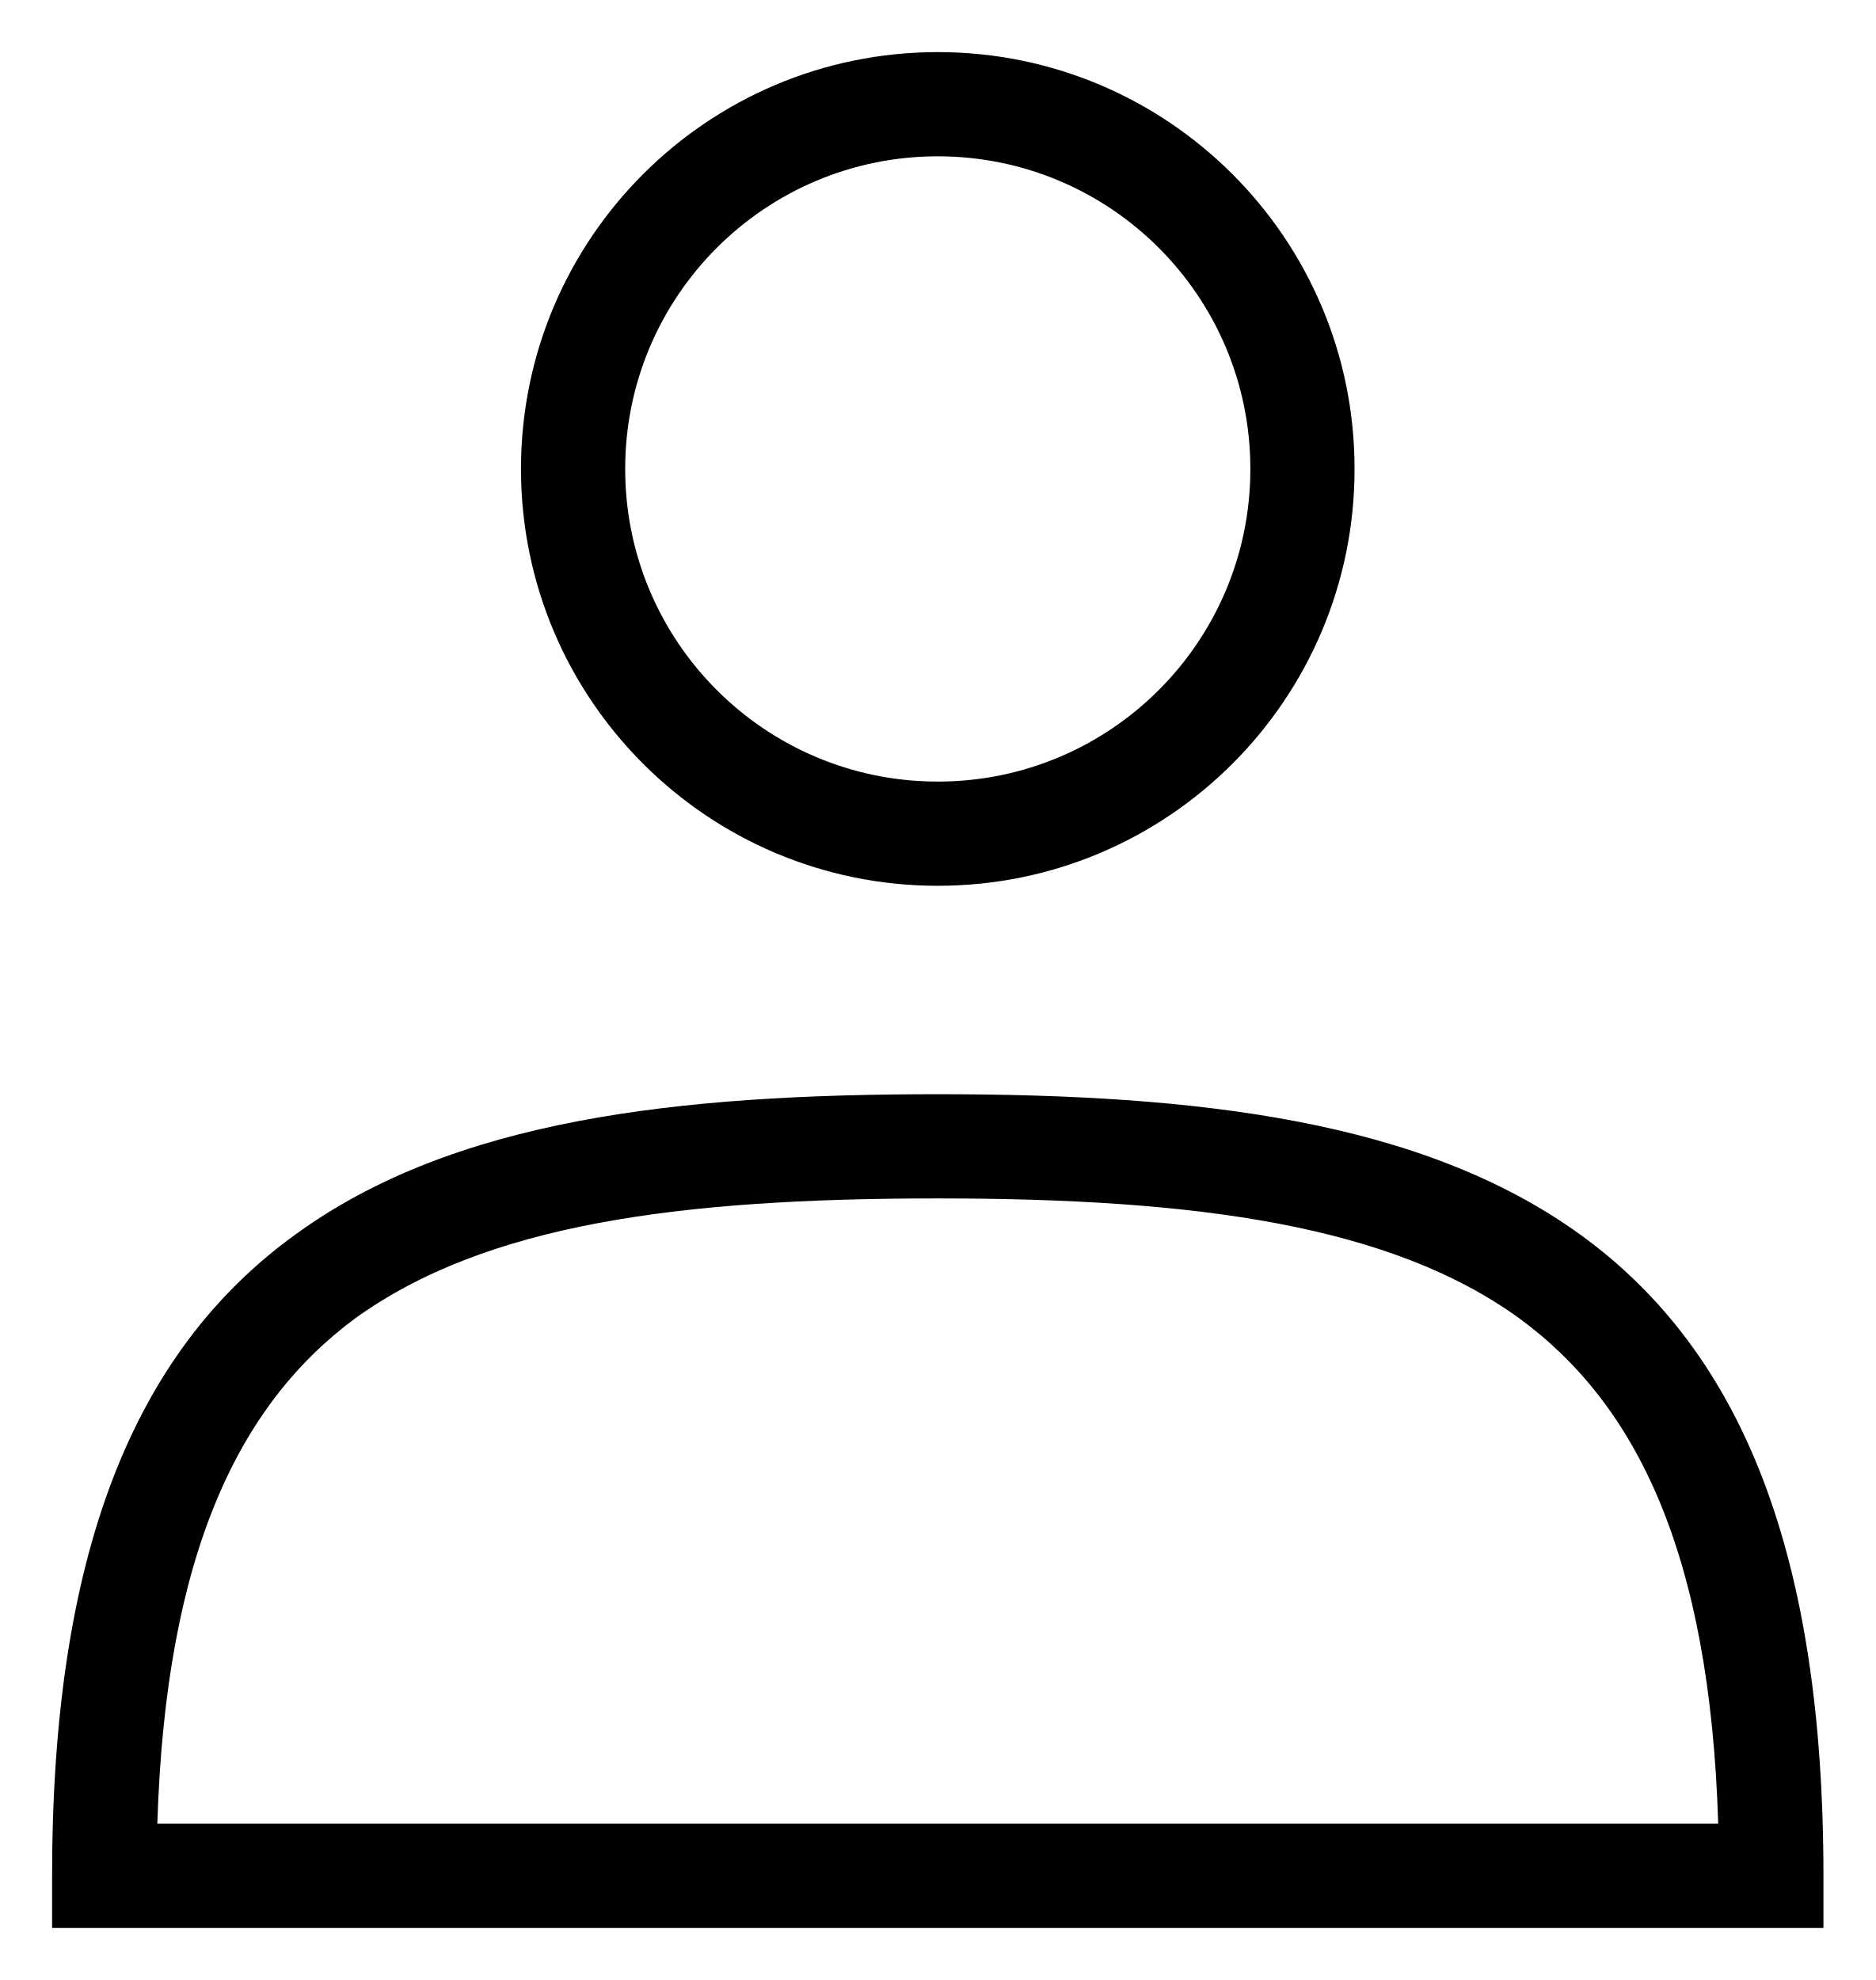
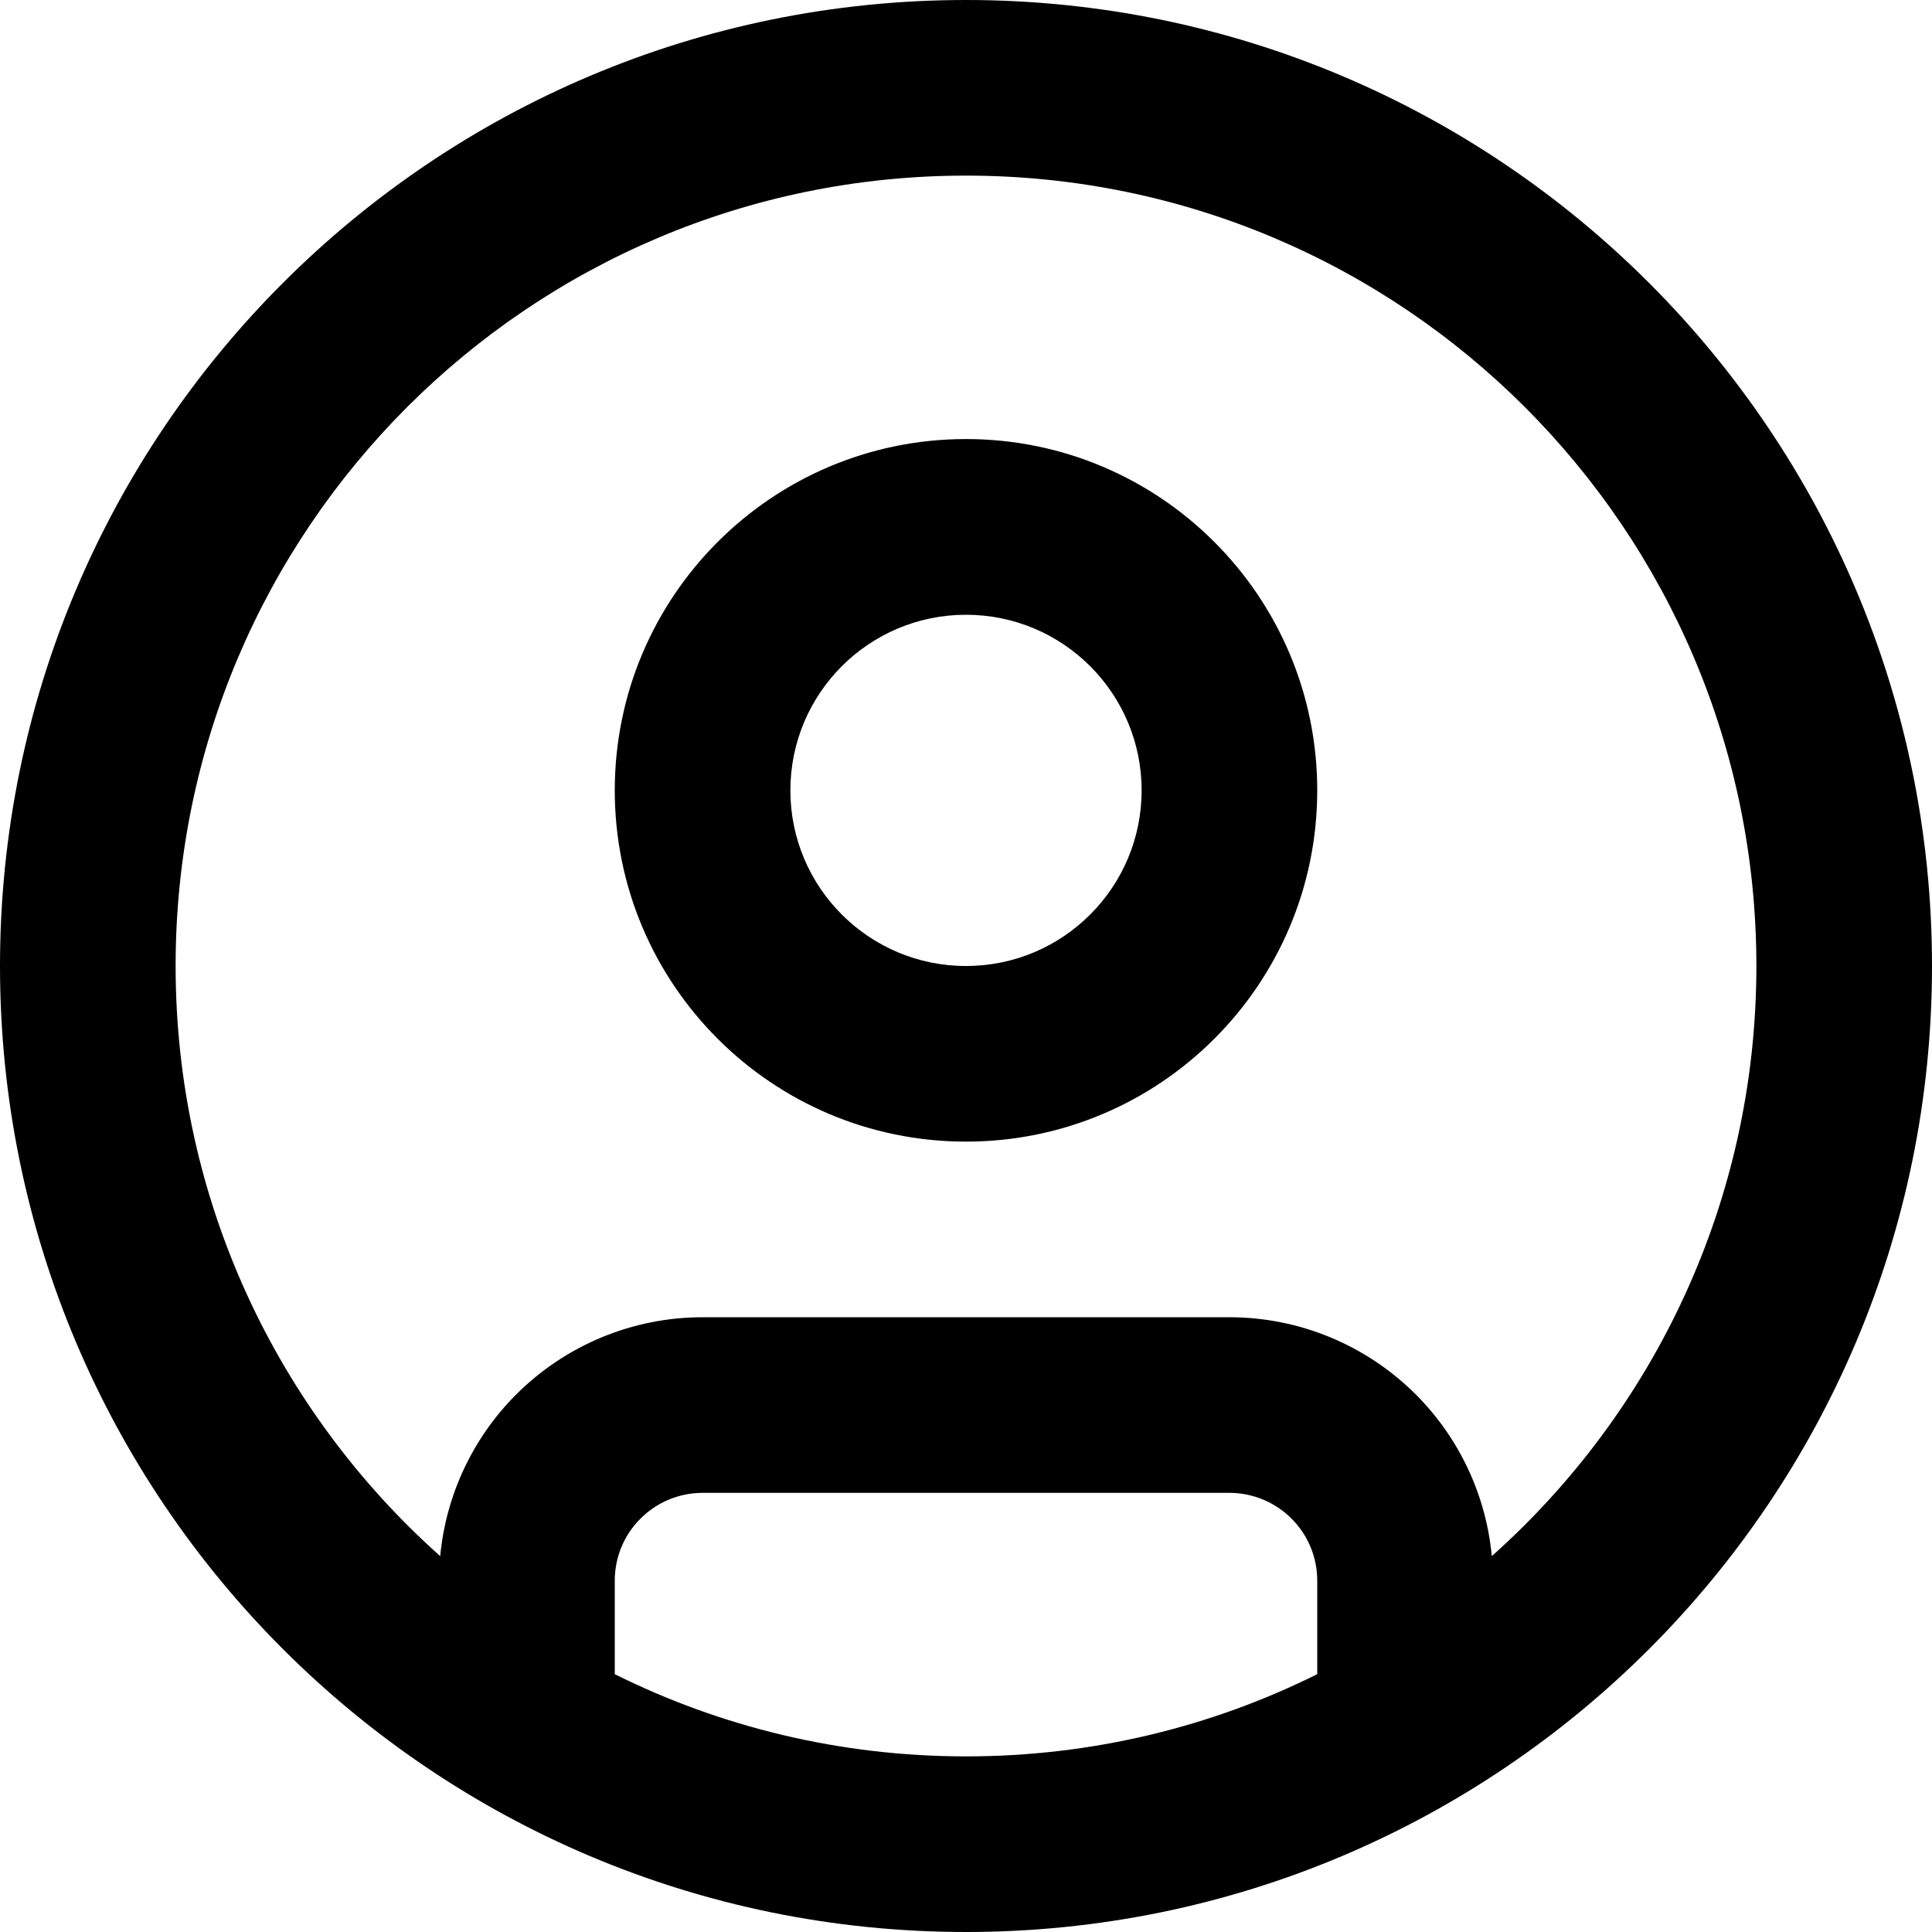
- <svg xmlns="http://www.w3.org/2000/svg" fill="none" class="icon icon-account" viewBox="0 0 18 19">
-   <path fill="currentColor" fill-rule="evenodd" d="M6 4.5a3 3 0 1 1 6 0 3 3 0 0 1-6 0m3-4a4 4 0 1 0 0 8 4 4 0 0 0 0-8m5.58 12.15c1.12.82 1.83 2.24 1.91 4.85H1.51c.08-2.6.79-4.03 1.9-4.85C4.66 11.75 6.5 11.5 9 11.5s4.35.26 5.58 1.15M9 10.5c-2.5 0-4.65.24-6.17 1.35C1.27 12.98.5 14.93.5 18v.5h17V18c0-3.07-.77-5.02-2.33-6.15-1.52-1.1-3.67-1.35-6.17-1.35" clip-rule="evenodd" />
+ <svg xmlns="http://www.w3.org/2000/svg" viewBox="0 0 20 20" fill="none" class="icon icon-account">
+   <path fill-rule="evenodd" clip-rule="evenodd" d="M10 1.818C5.481 1.818 1.818 5.481 1.818 10C1.818 12.429 2.877 14.611 4.557 16.109C4.616 15.479 4.893 14.886 5.344 14.435C5.856 13.924 6.549 13.636 7.273 13.636H12.727C13.451 13.636 14.144 13.924 14.656 14.435C15.107 14.886 15.384 15.479 15.443 16.109C17.123 14.611 18.182 12.429 18.182 10C18.182 5.481 14.519 1.818 10 1.818ZM13.636 17.331V16.364C13.636 16.122 13.541 15.891 13.37 15.721C13.2 15.55 12.968 15.454 12.727 15.454H7.273C7.032 15.454 6.8 15.55 6.63 15.721C6.459 15.891 6.364 16.122 6.364 16.364V17.331C7.459 17.876 8.694 18.182 10 18.182C11.306 18.182 12.541 17.876 13.636 17.331ZM0 10C0 4.477 4.477 0 10 0C15.523 0 20 4.477 20 10C20 15.523 15.523 20 10 20C4.477 20 0 15.523 0 10ZM10 6.364C8.996 6.364 8.182 7.178 8.182 8.182C8.182 9.186 8.996 10 10 10C11.004 10 11.818 9.186 11.818 8.182C11.818 7.178 11.004 6.364 10 6.364ZM6.364 8.182C6.364 6.174 7.992 4.545 10 4.545C12.008 4.545 13.636 6.174 13.636 8.182C13.636 10.19 12.008 11.818 10 11.818C7.992 11.818 6.364 10.19 6.364 8.182Z" fill="black" />
</svg>
